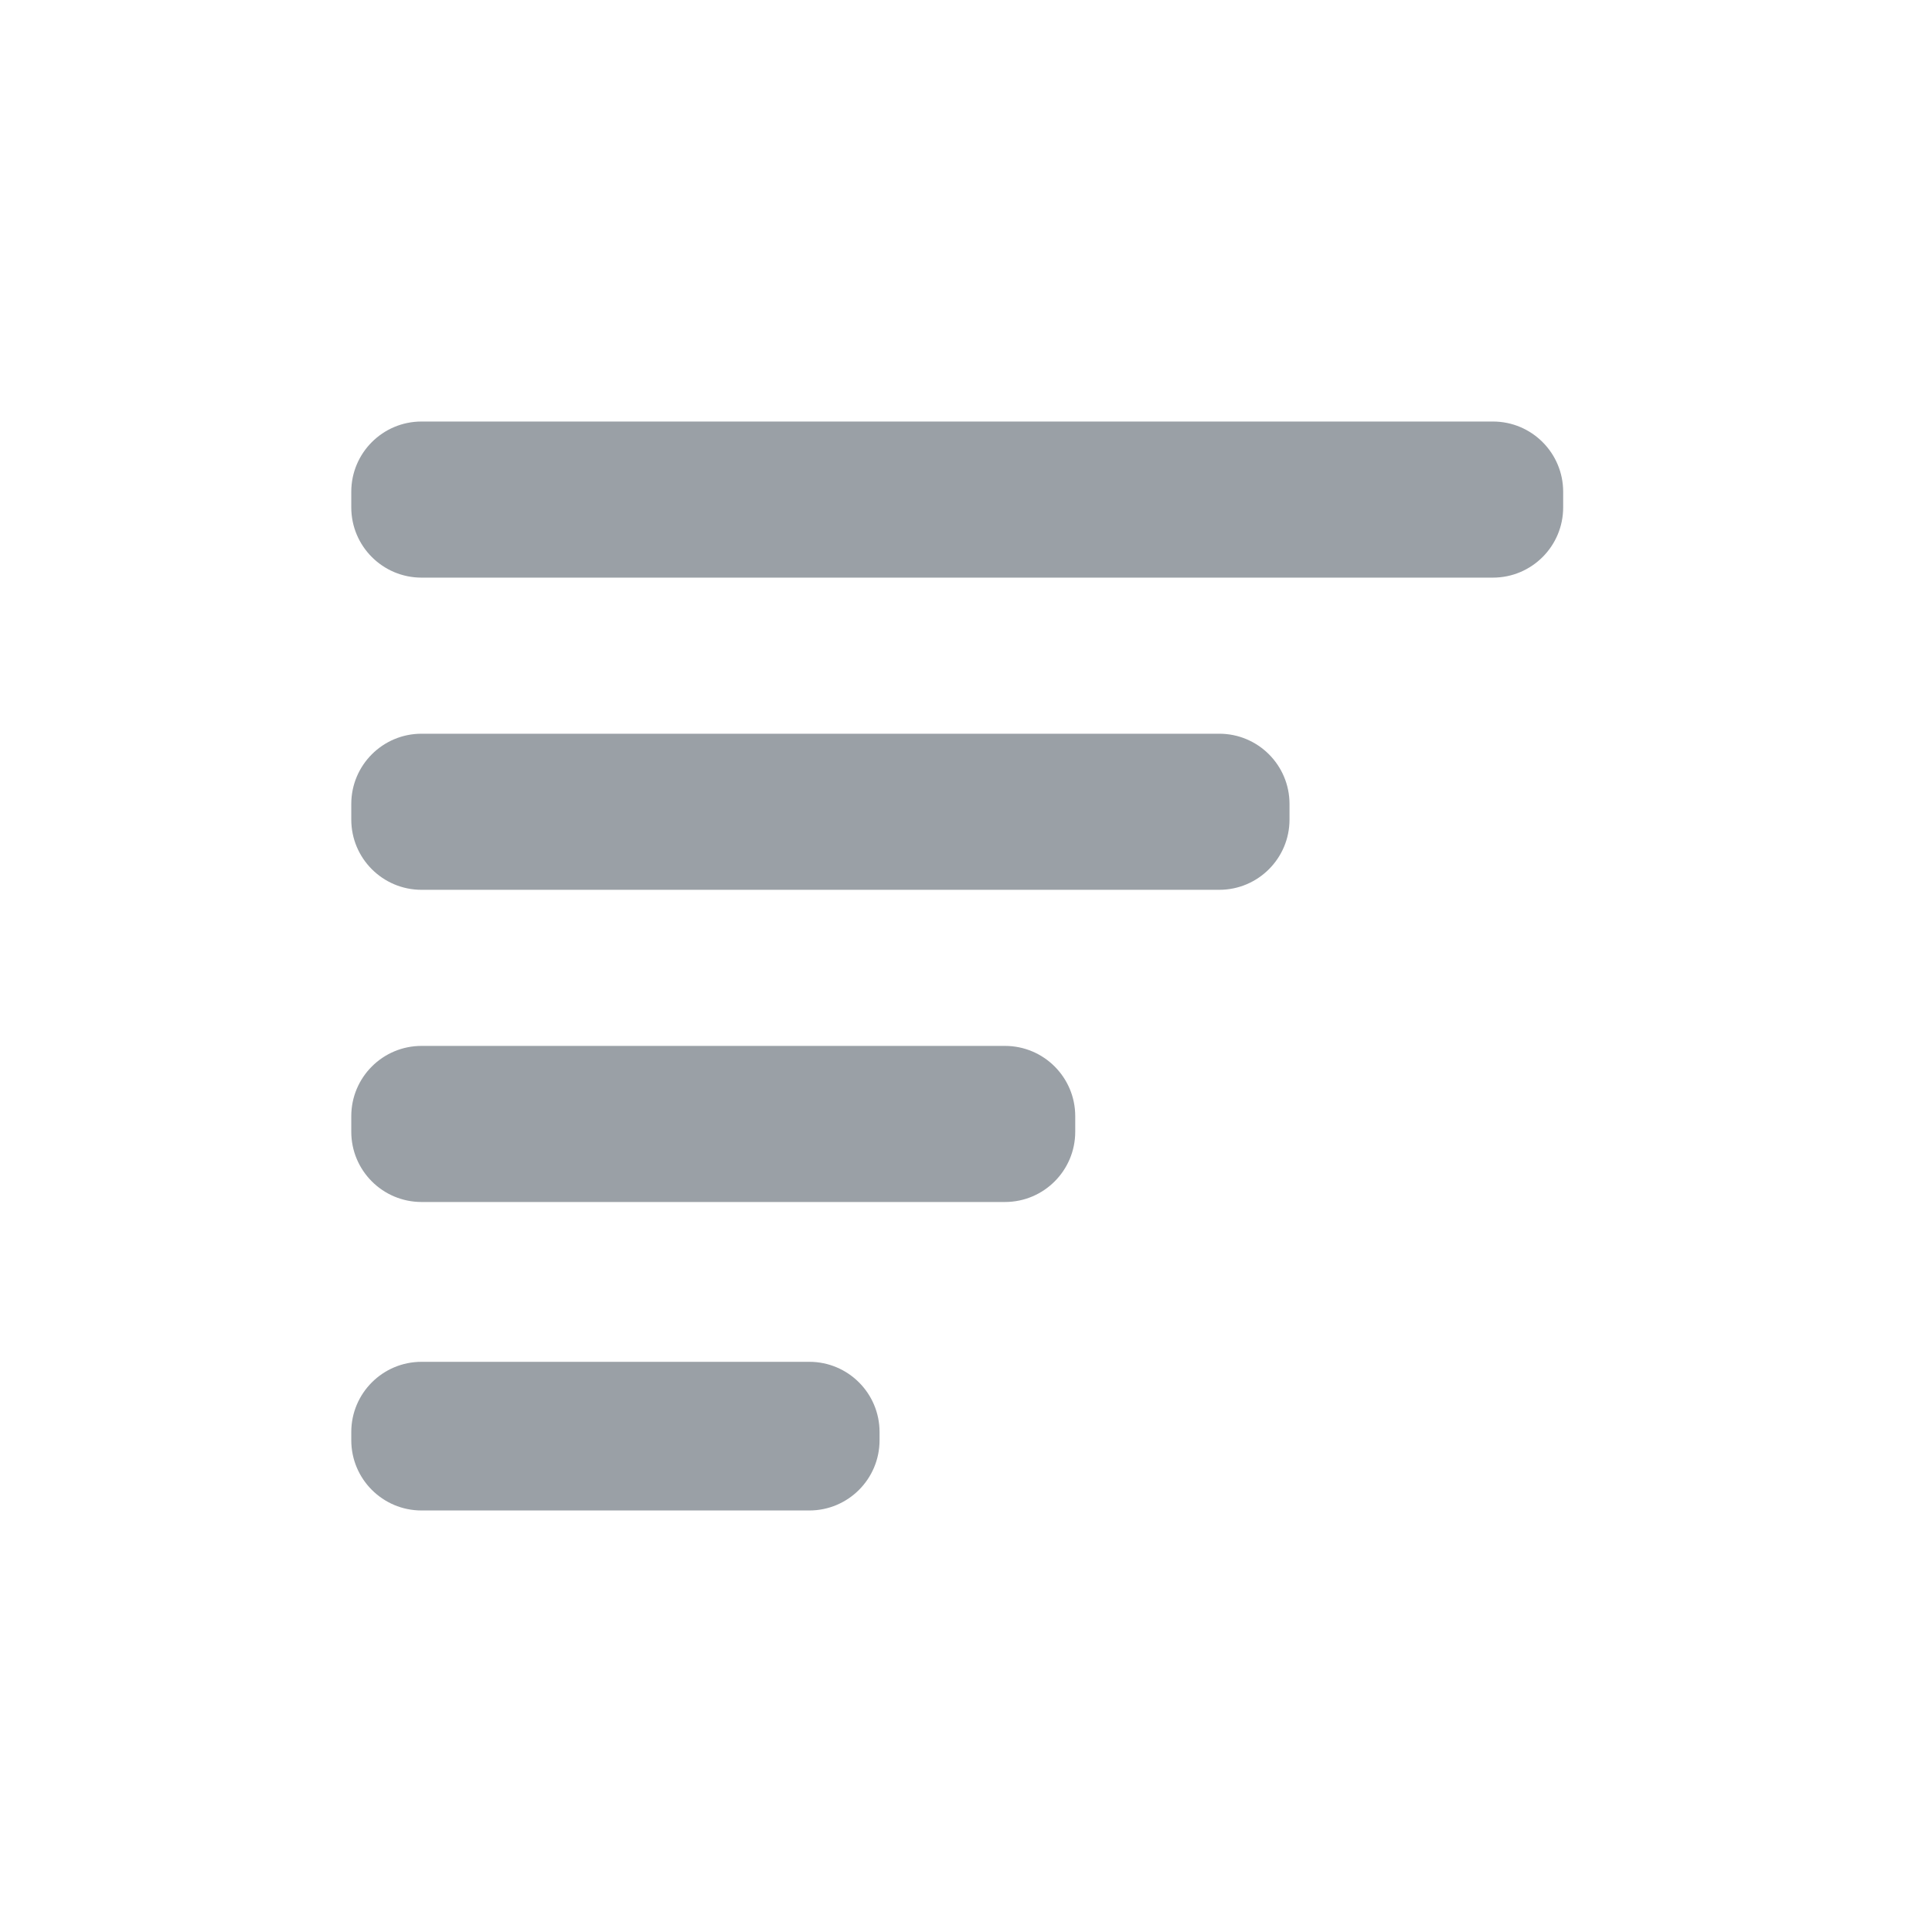
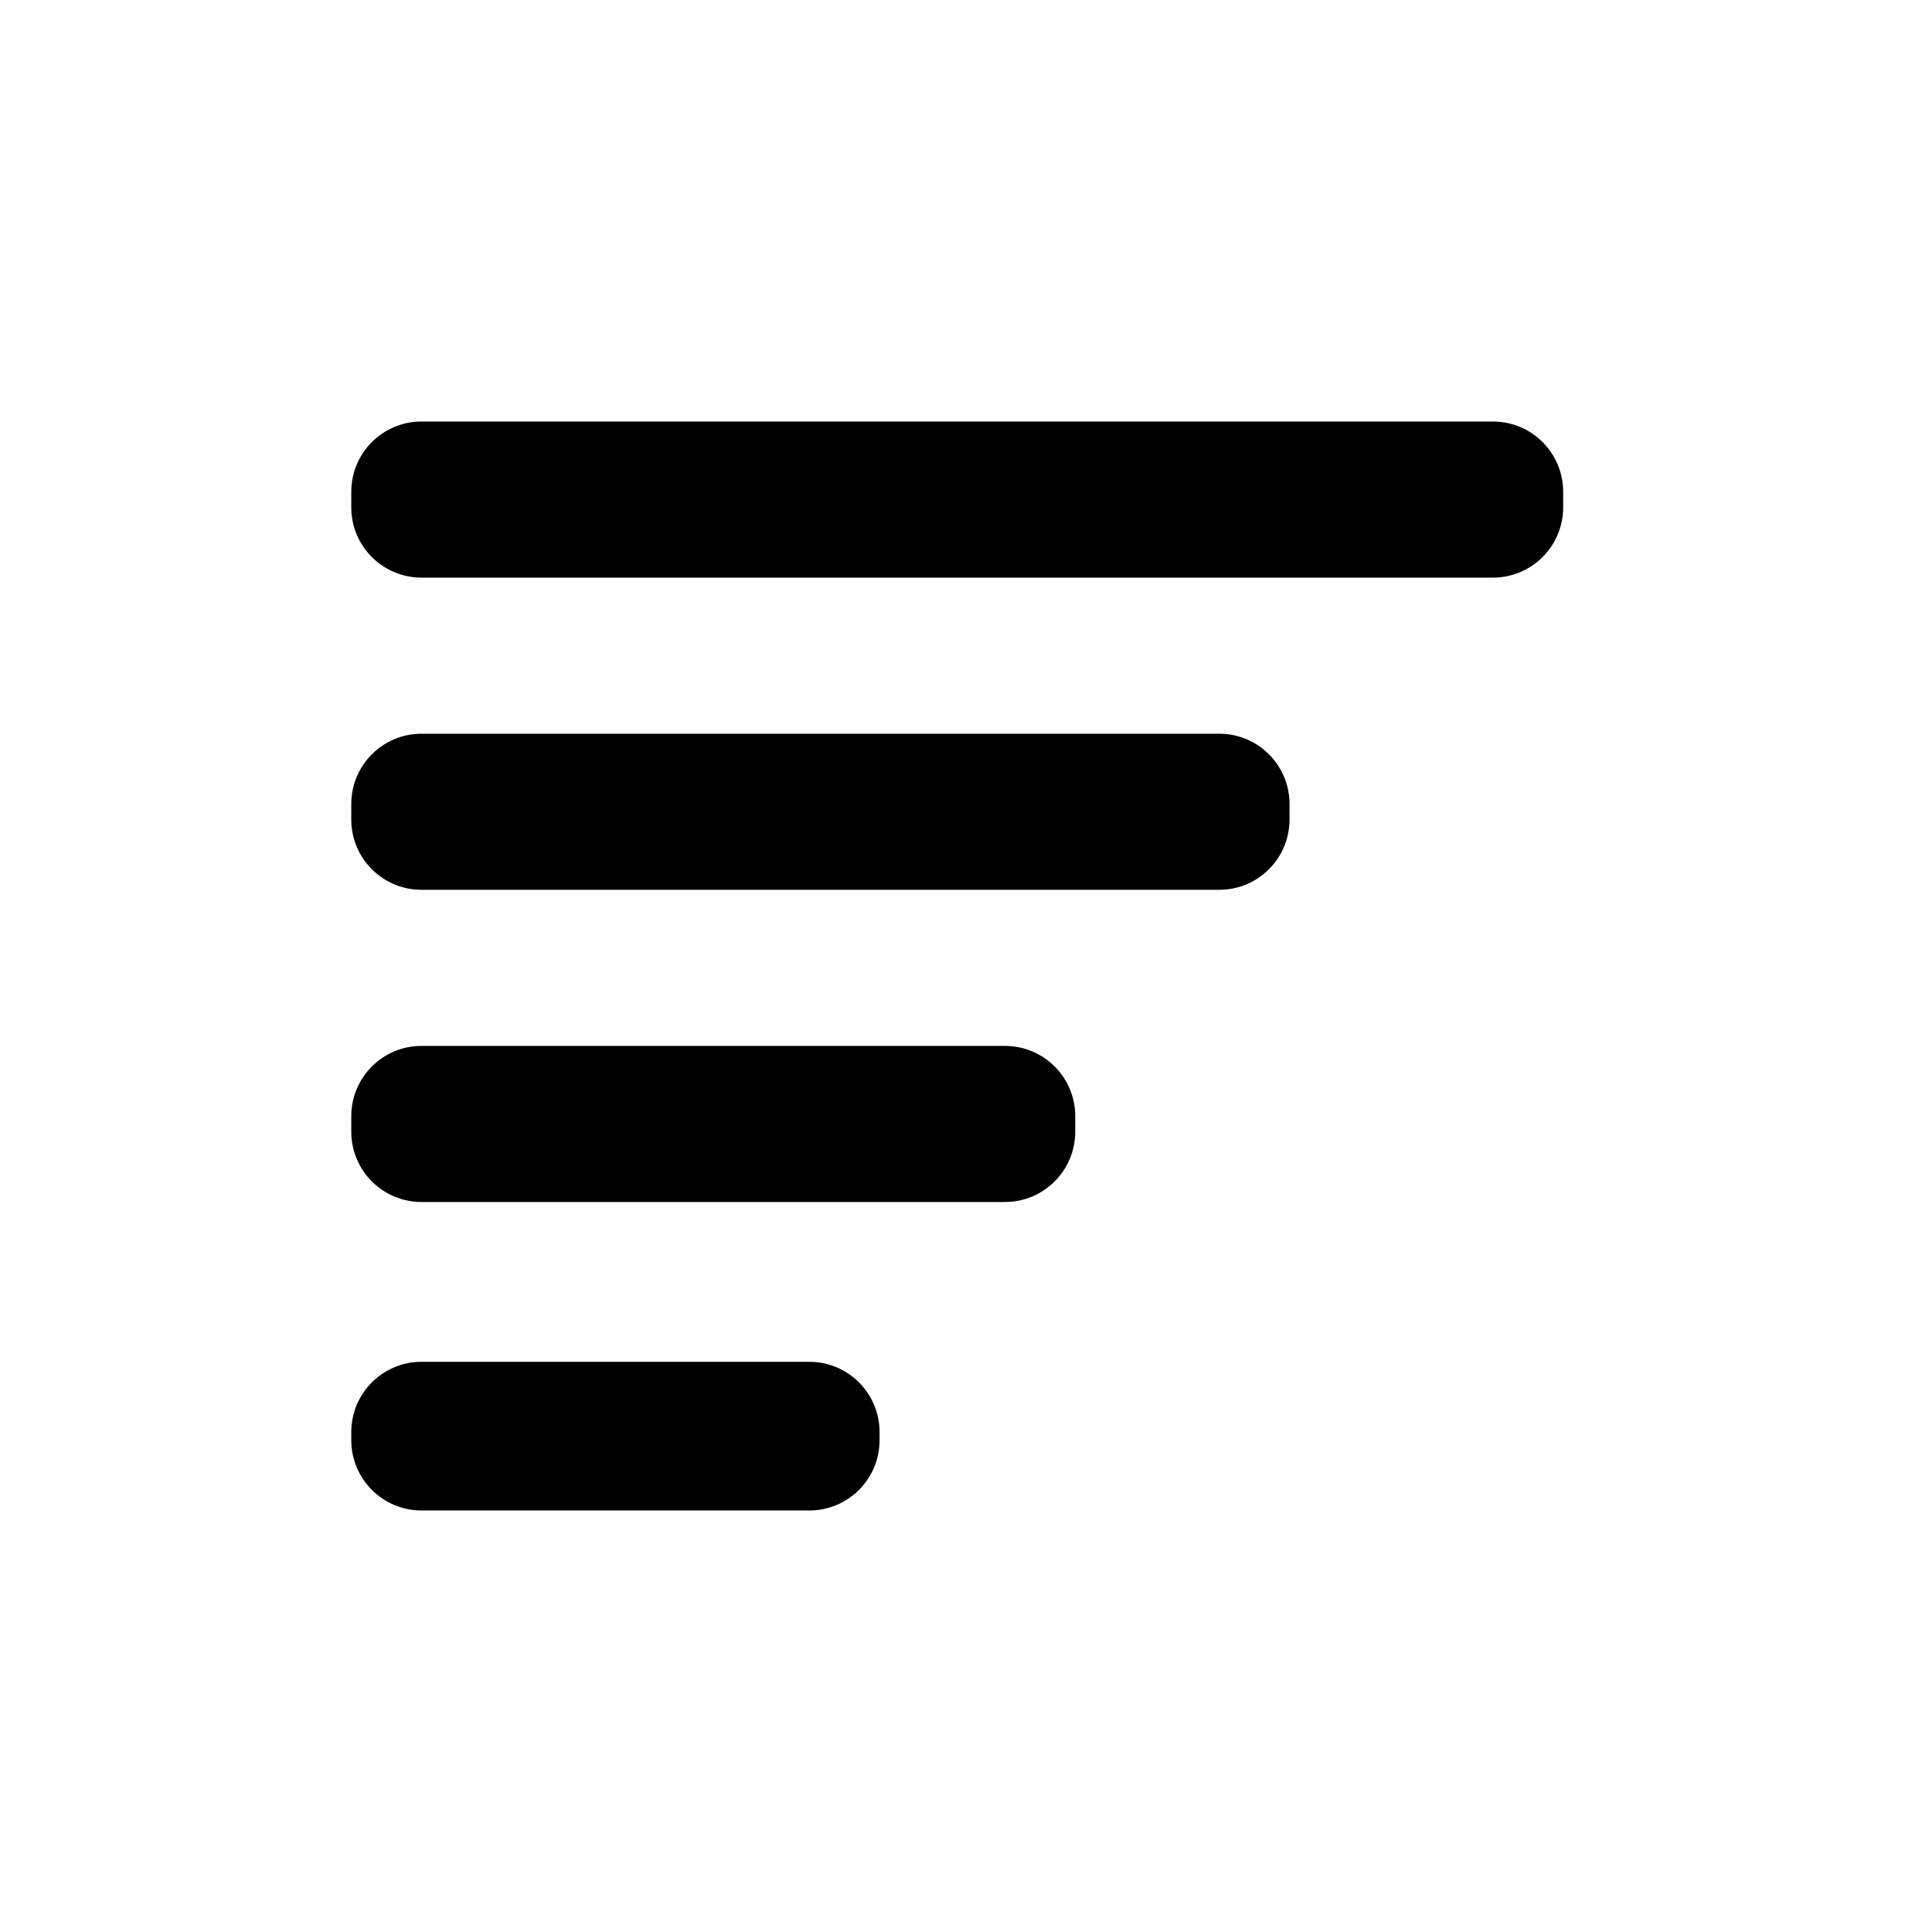
<svg xmlns="http://www.w3.org/2000/svg" width="110px" height="110px" viewBox="0 0 110 110" version="1.1">
  <g id="viz_bar_chart" stroke="none" stroke-width="1" fill="none" fill-rule="evenodd">
-     <g id="Group-3" transform="translate(20, 24)" fill="#9aa0a6">
+     <g id="Group-3" transform="translate(20, 24)" fill="currentColor">
      <g id="Group-2" transform="translate(34.5, 31) rotate(-270) translate(-34.5, -31) translate(3.5, -3.5)">
        <path d="M-26.056,30.056 L34.944,30.056 C37.153,30.056 38.944,31.847 38.944,34.056 L38.944,34.944 C38.944,37.153 37.153,38.944 34.944,38.944 L-26.056,38.944 C-28.265,38.944 -30.056,37.153 -30.056,34.944 L-30.056,34.056 C-30.056,31.847 -28.265,30.056 -26.056,30.056 Z" id="Rectangle-Copy-59" transform="translate(4.443686, 34.5) rotate(-90) translate(-4.443686, -34.5) " />
        <path d="M-0.491,37.847 L44.928,37.847 C47.137,37.847 48.928,39.637 48.928,41.847 L48.928,42.734 C48.928,44.943 47.137,46.734 44.928,46.734 L-0.491,46.734 C-2.7,46.734 -4.491,44.943 -4.491,42.734 L-4.491,41.847 C-4.491,39.637 -2.7,37.847 -0.491,37.847 Z" id="Rectangle-Copy-62" transform="translate(22.21843, 42.29032) rotate(-90) translate(-22.21843, -42.29032) " />
        <path d="M23.384,43.947 L56.603,43.947 C58.812,43.947 60.603,45.738 60.603,47.947 L60.603,48.834 C60.603,51.043 58.812,52.834 56.603,52.834 L23.384,52.834 C21.175,52.834 19.384,51.043 19.384,48.834 L19.384,47.947 C19.384,45.738 21.175,43.947 23.384,43.947 Z" id="Rectangle-Copy-66" transform="translate(39.99317, 48.39061) rotate(-90) translate(-39.99317, -48.39061) " />
        <path d="M46.729,49.729 L68.807,49.729 C71.016,49.729 72.807,51.519 72.807,53.729 L72.807,54.193 C72.807,56.402 71.016,58.193 68.807,58.193 L46.729,58.193 C44.519,58.193 42.729,56.402 42.729,54.193 L42.729,53.729 C42.729,51.519 44.519,49.729 46.729,49.729 Z" id="Rectangle-Copy-67" transform="translate(57.76792, 53.96072) rotate(-90) translate(-57.76792, -53.96072) " />
      </g>
    </g>
  </g>
</svg>
